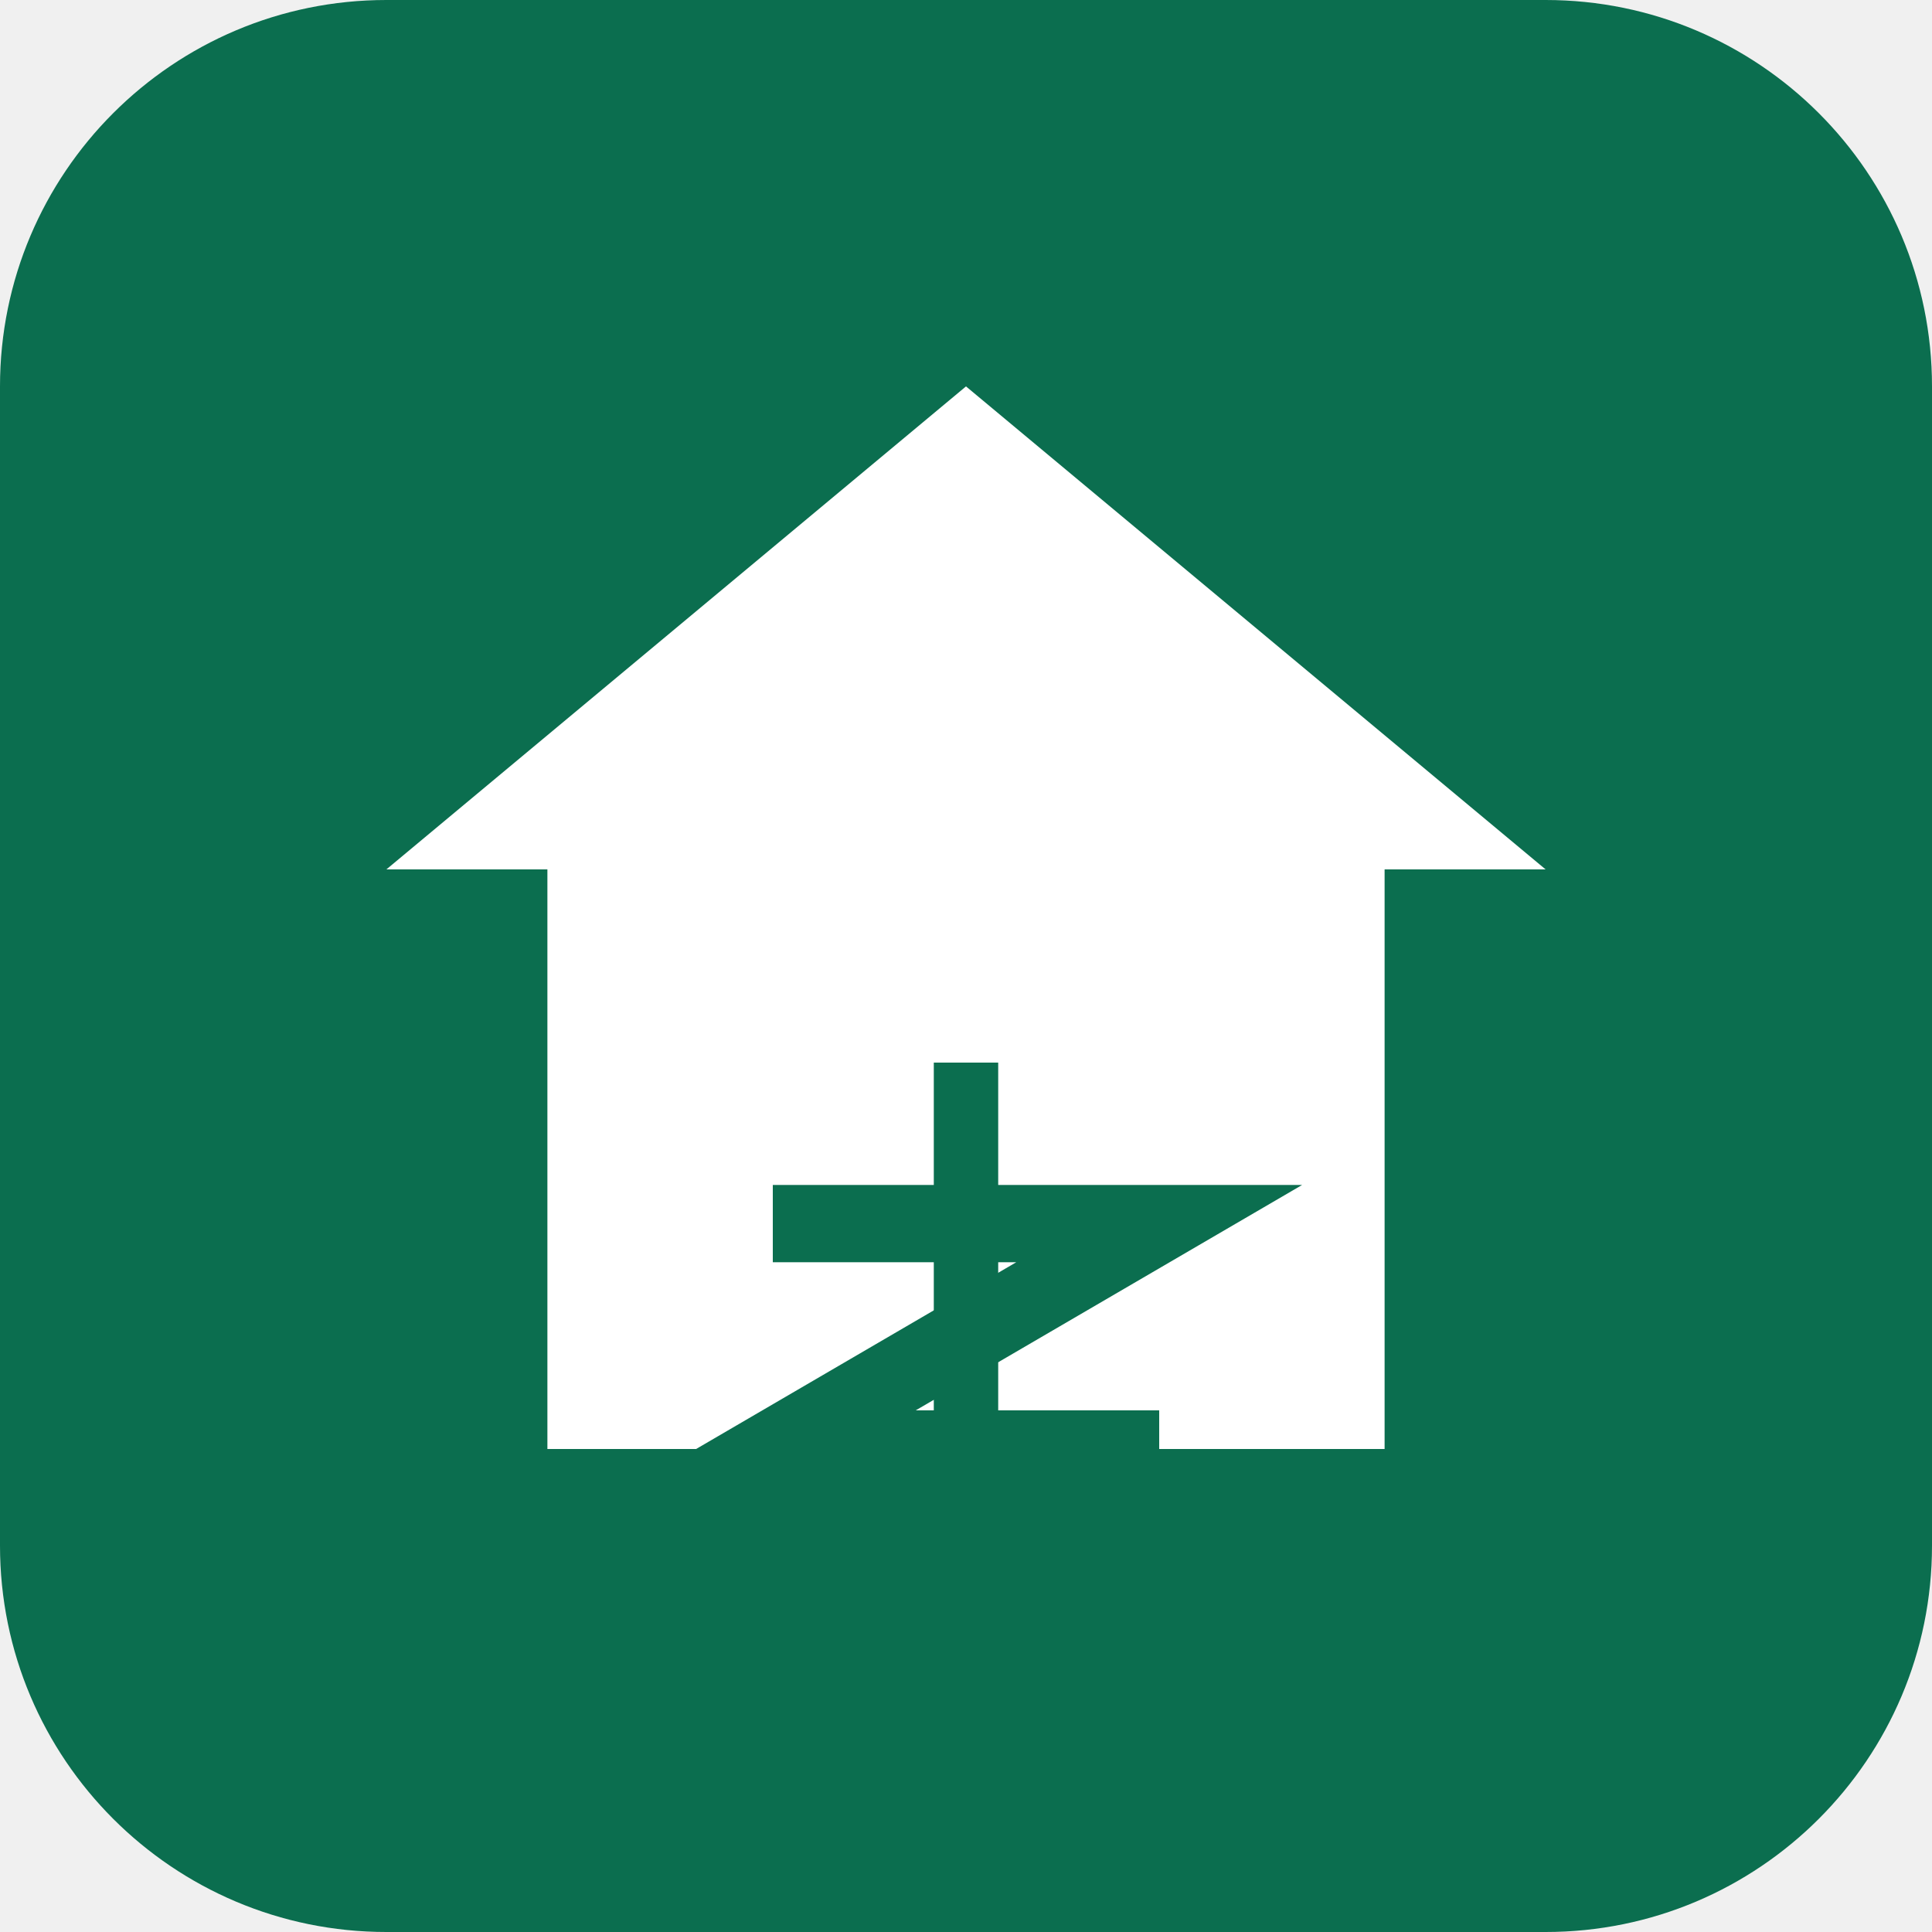
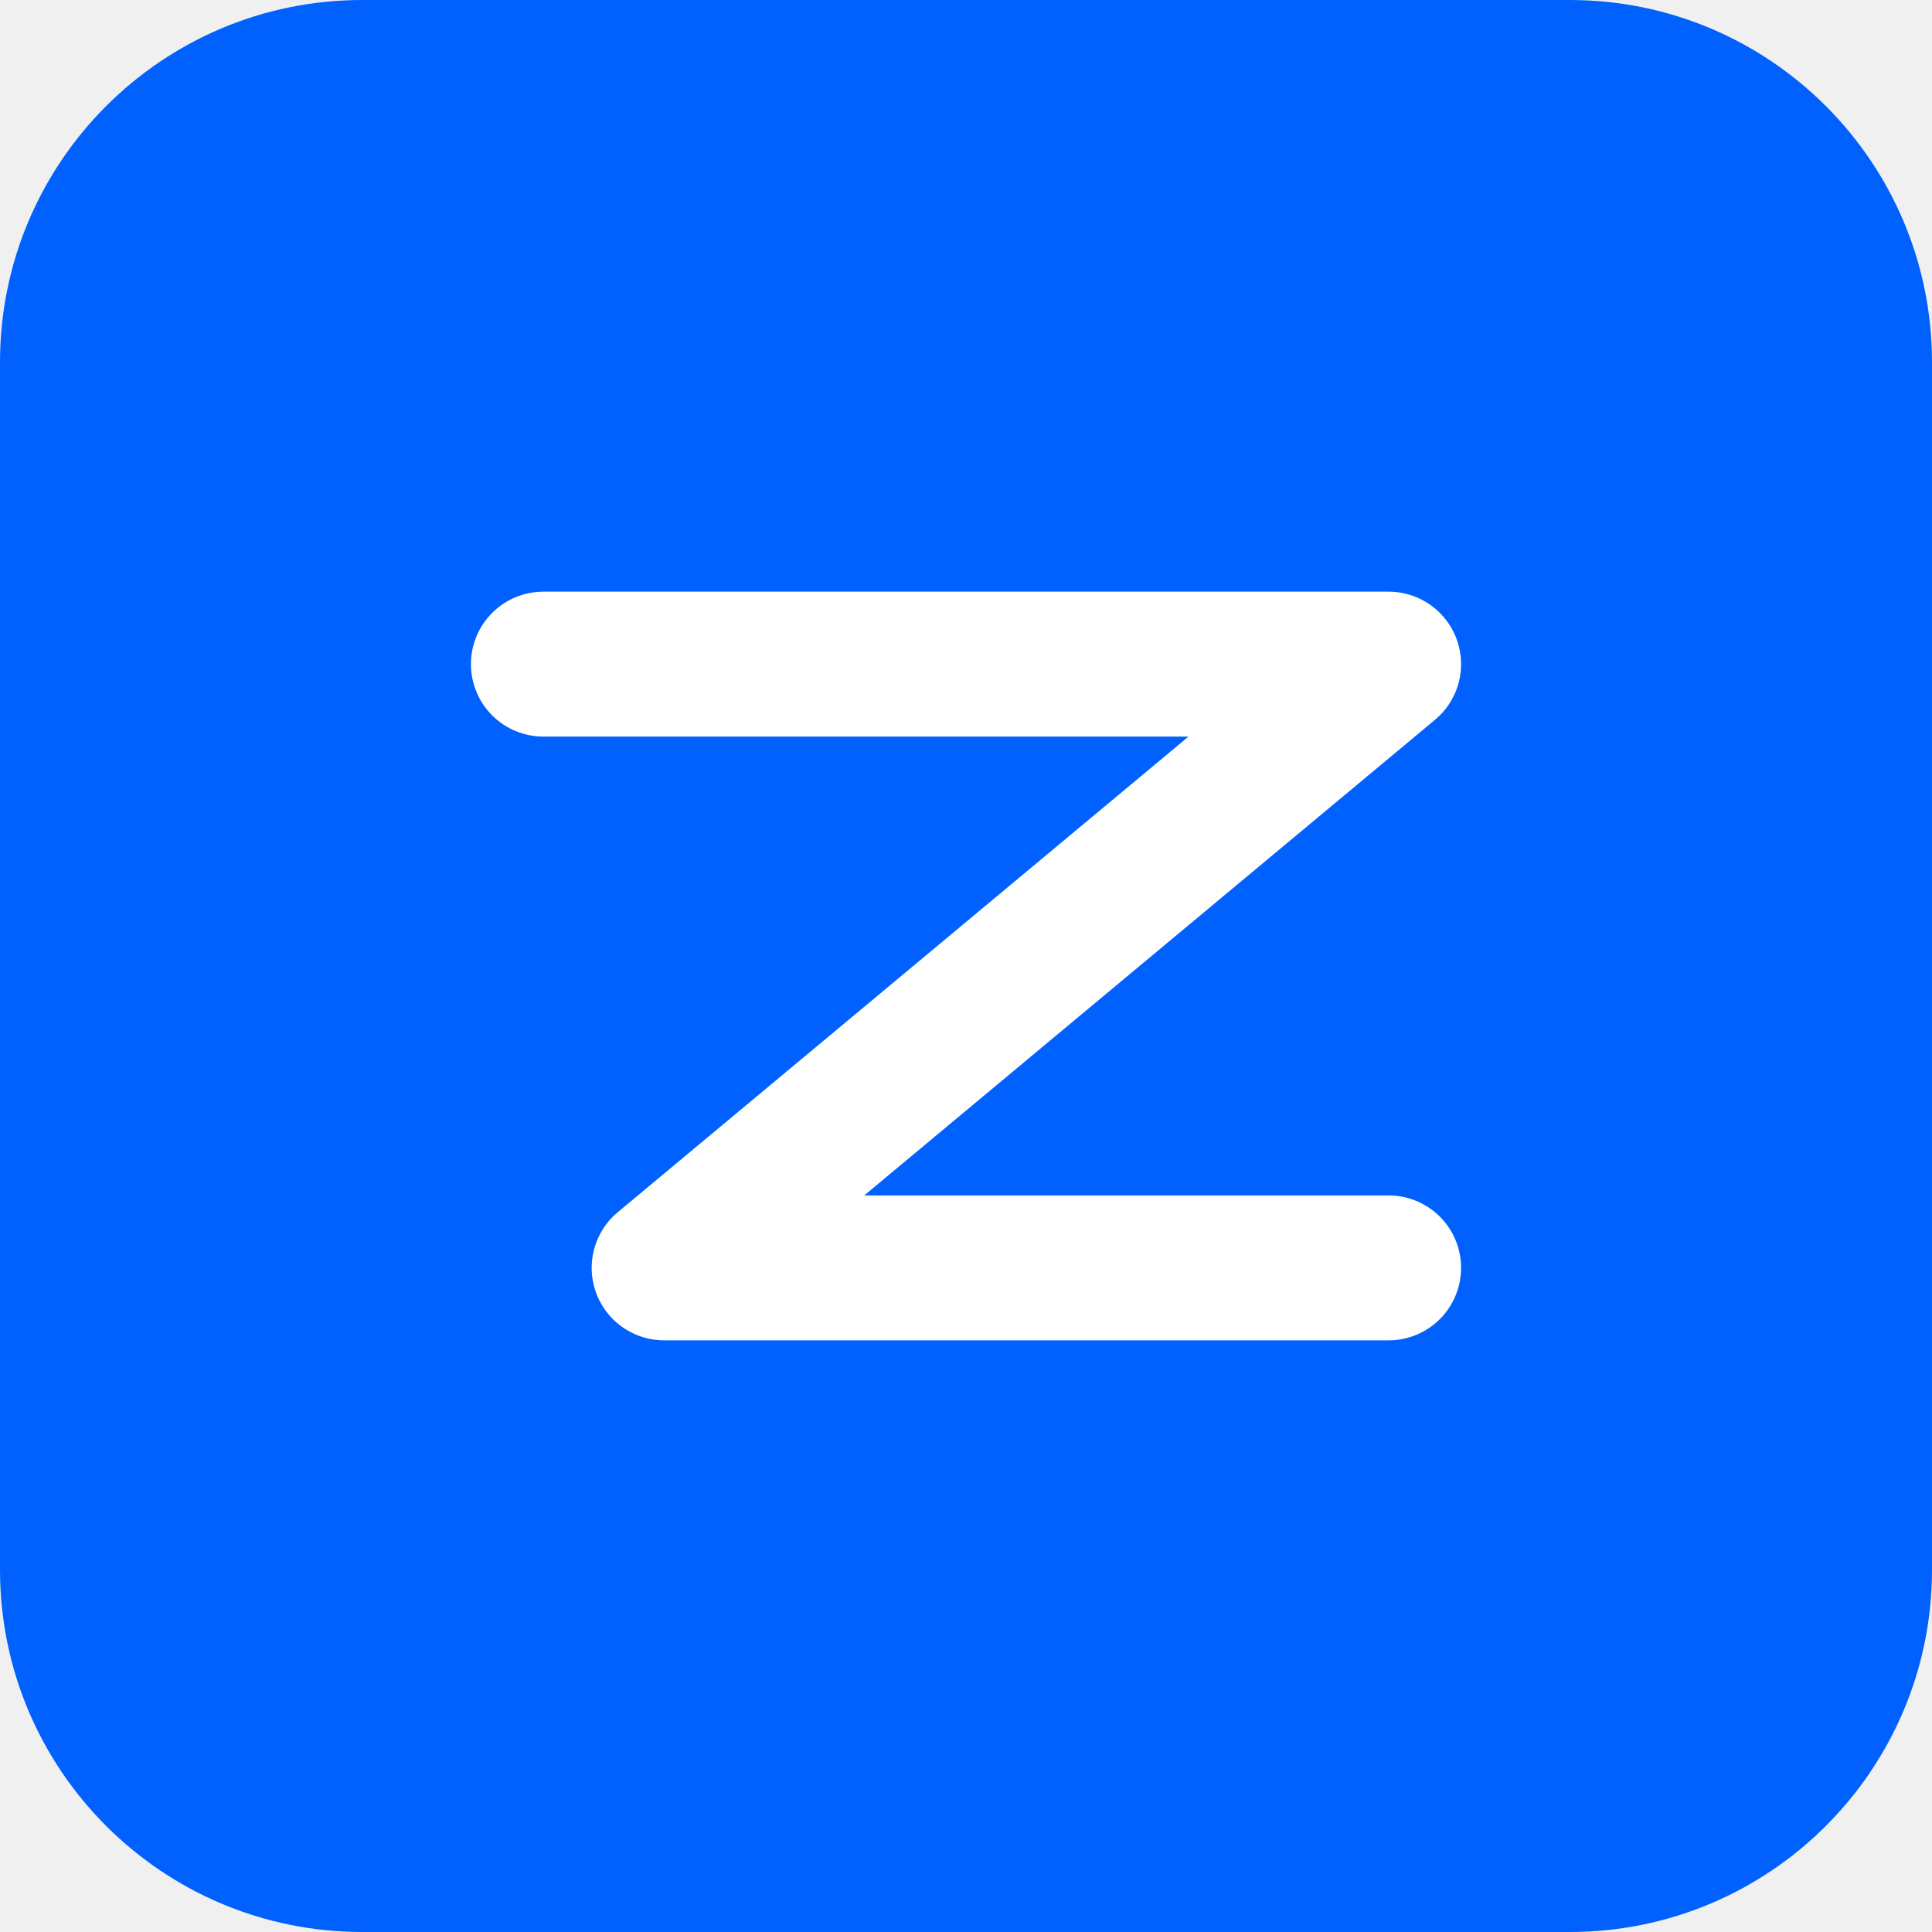
<svg xmlns="http://www.w3.org/2000/svg" viewBox="0 0 60 60">
-   <rect width="60" height="60" rx="12" fill="#0B6E4F" />
-   <path d="M30 12 12 27h5v18h12V33h2v12h12V27h5L30 12z" fill="#fff" />
-   <path d="M24 38h12l-12 7h12" stroke="#0B6E4F" stroke-width="2.4" fill="none" />
+   <rect width="60" height="60" rx="11.25" fill="#0061ff" />
+   <path d="M16.875 20.625h26.25L20.625 39.375h22.5" stroke="#ffffff" stroke-width="4.5" fill="none" stroke-linecap="round" stroke-linejoin="round" />
</svg>
